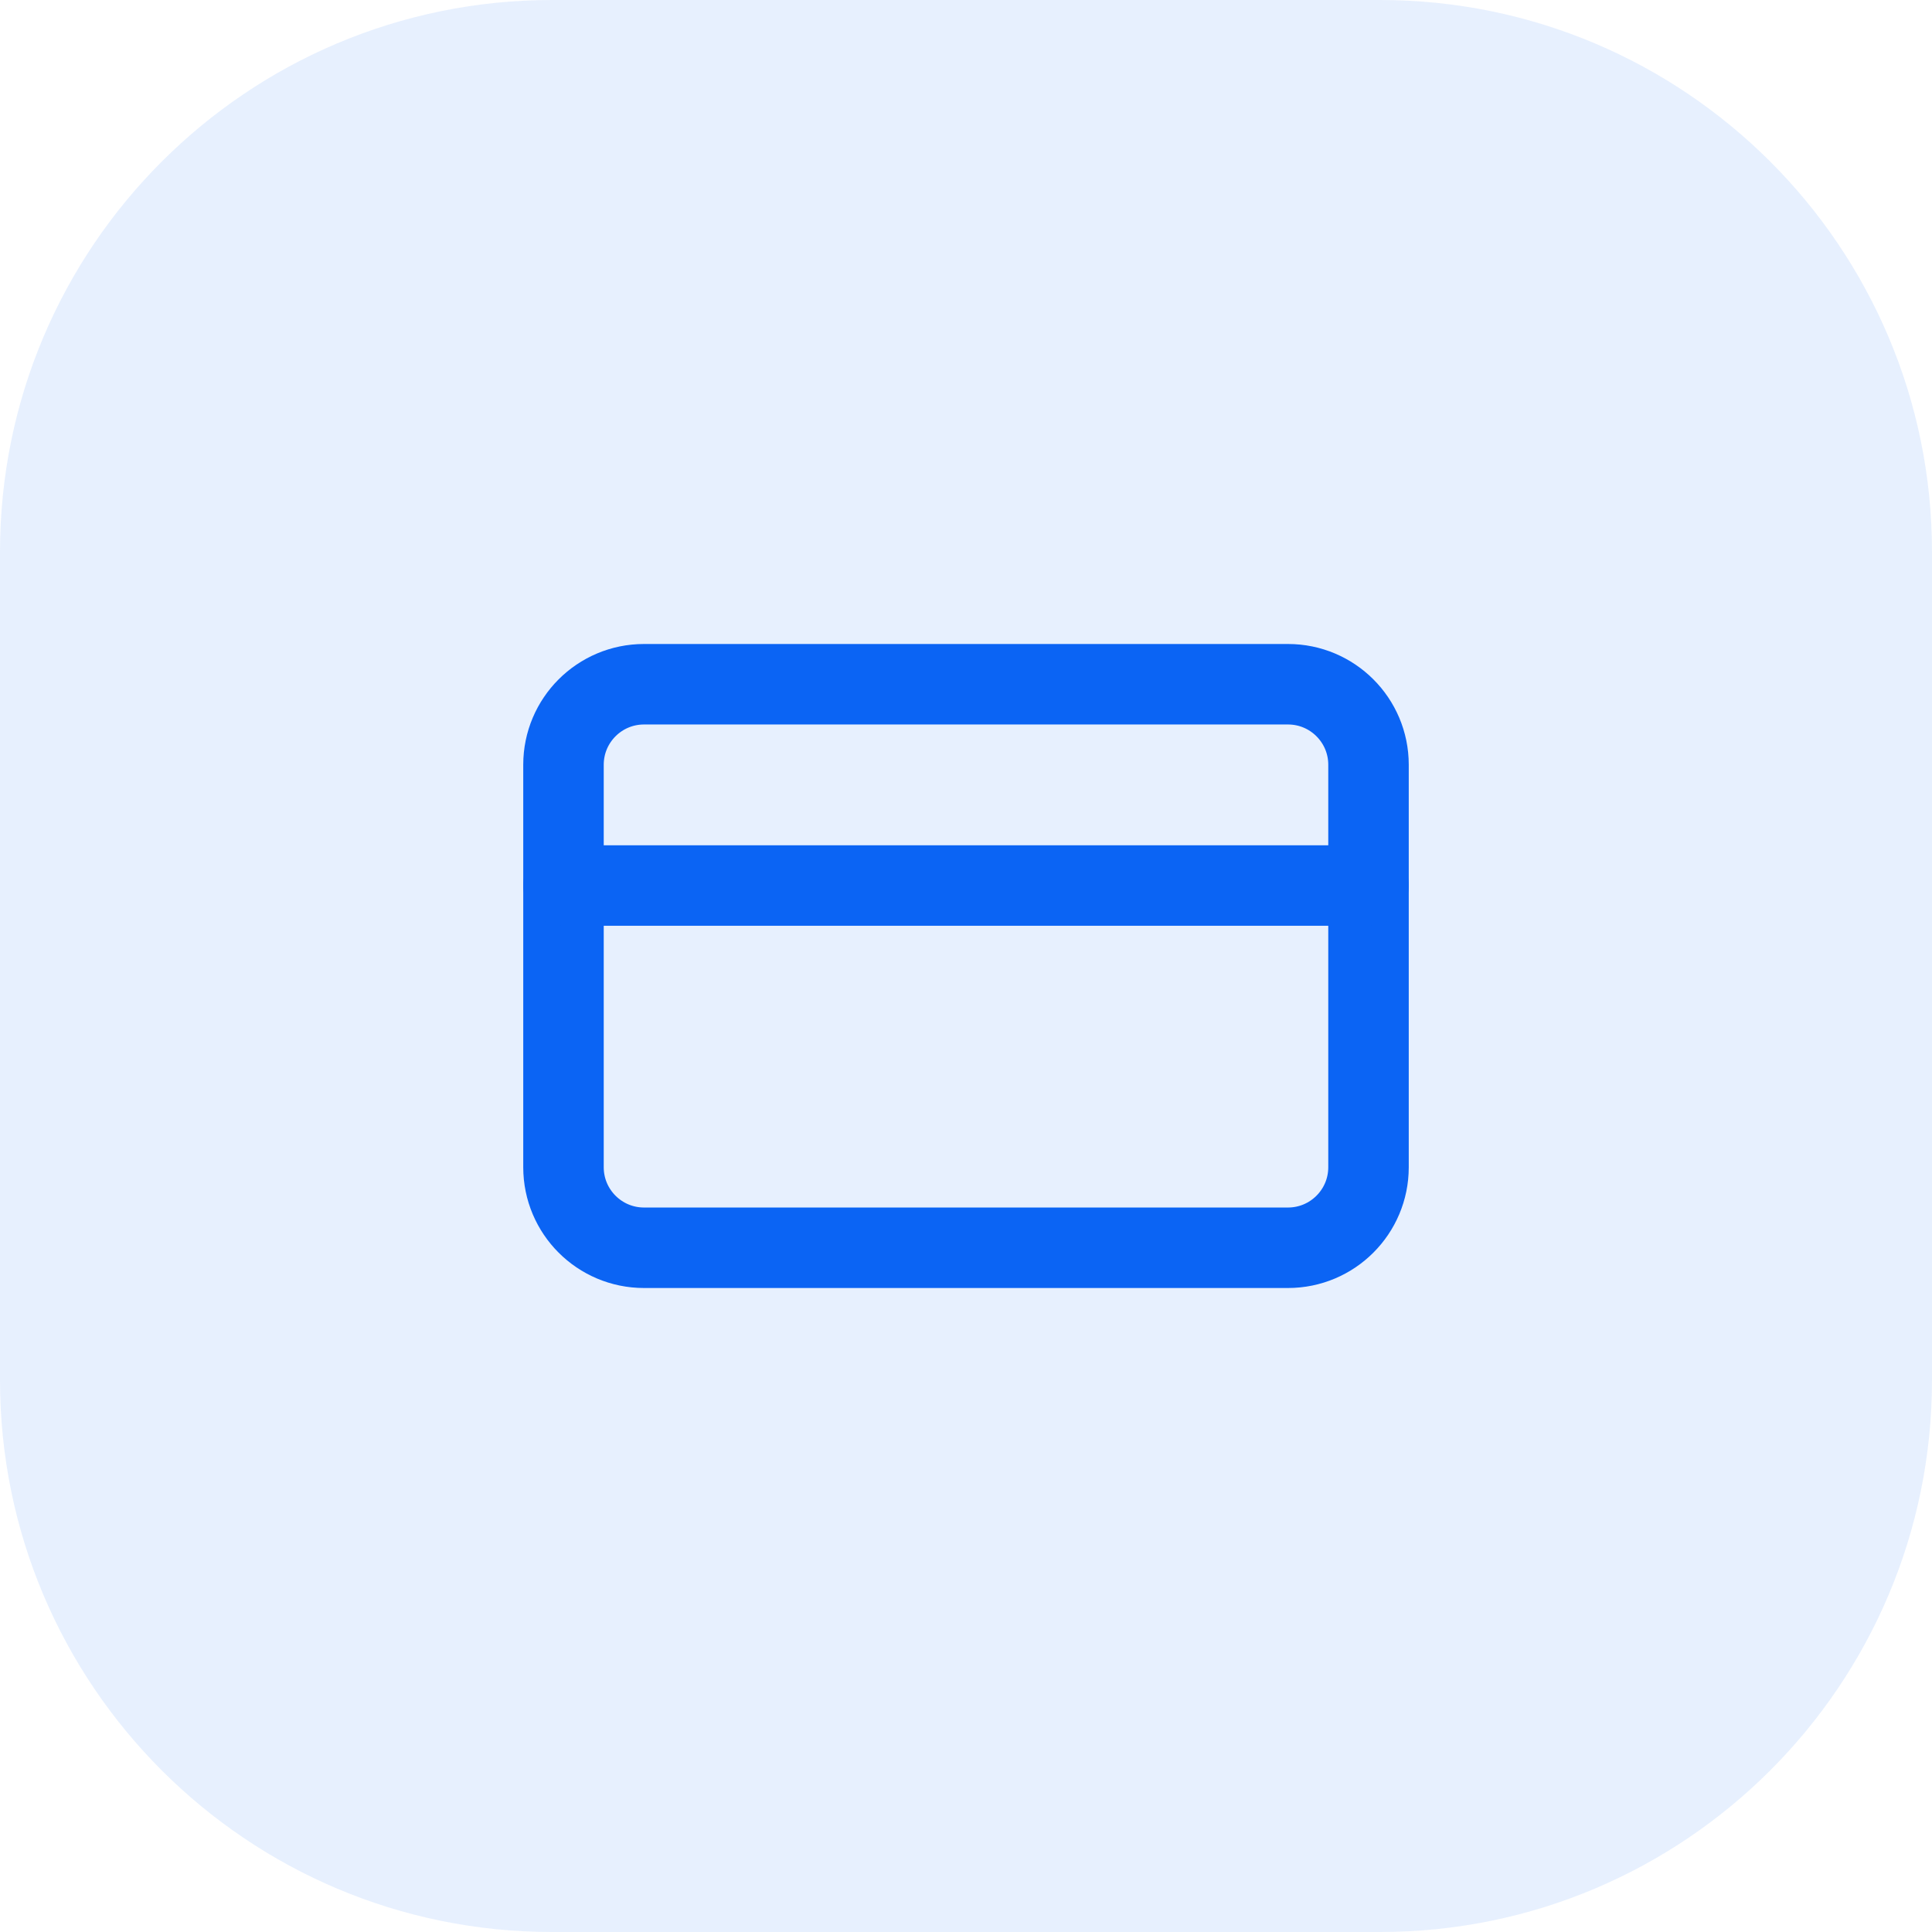
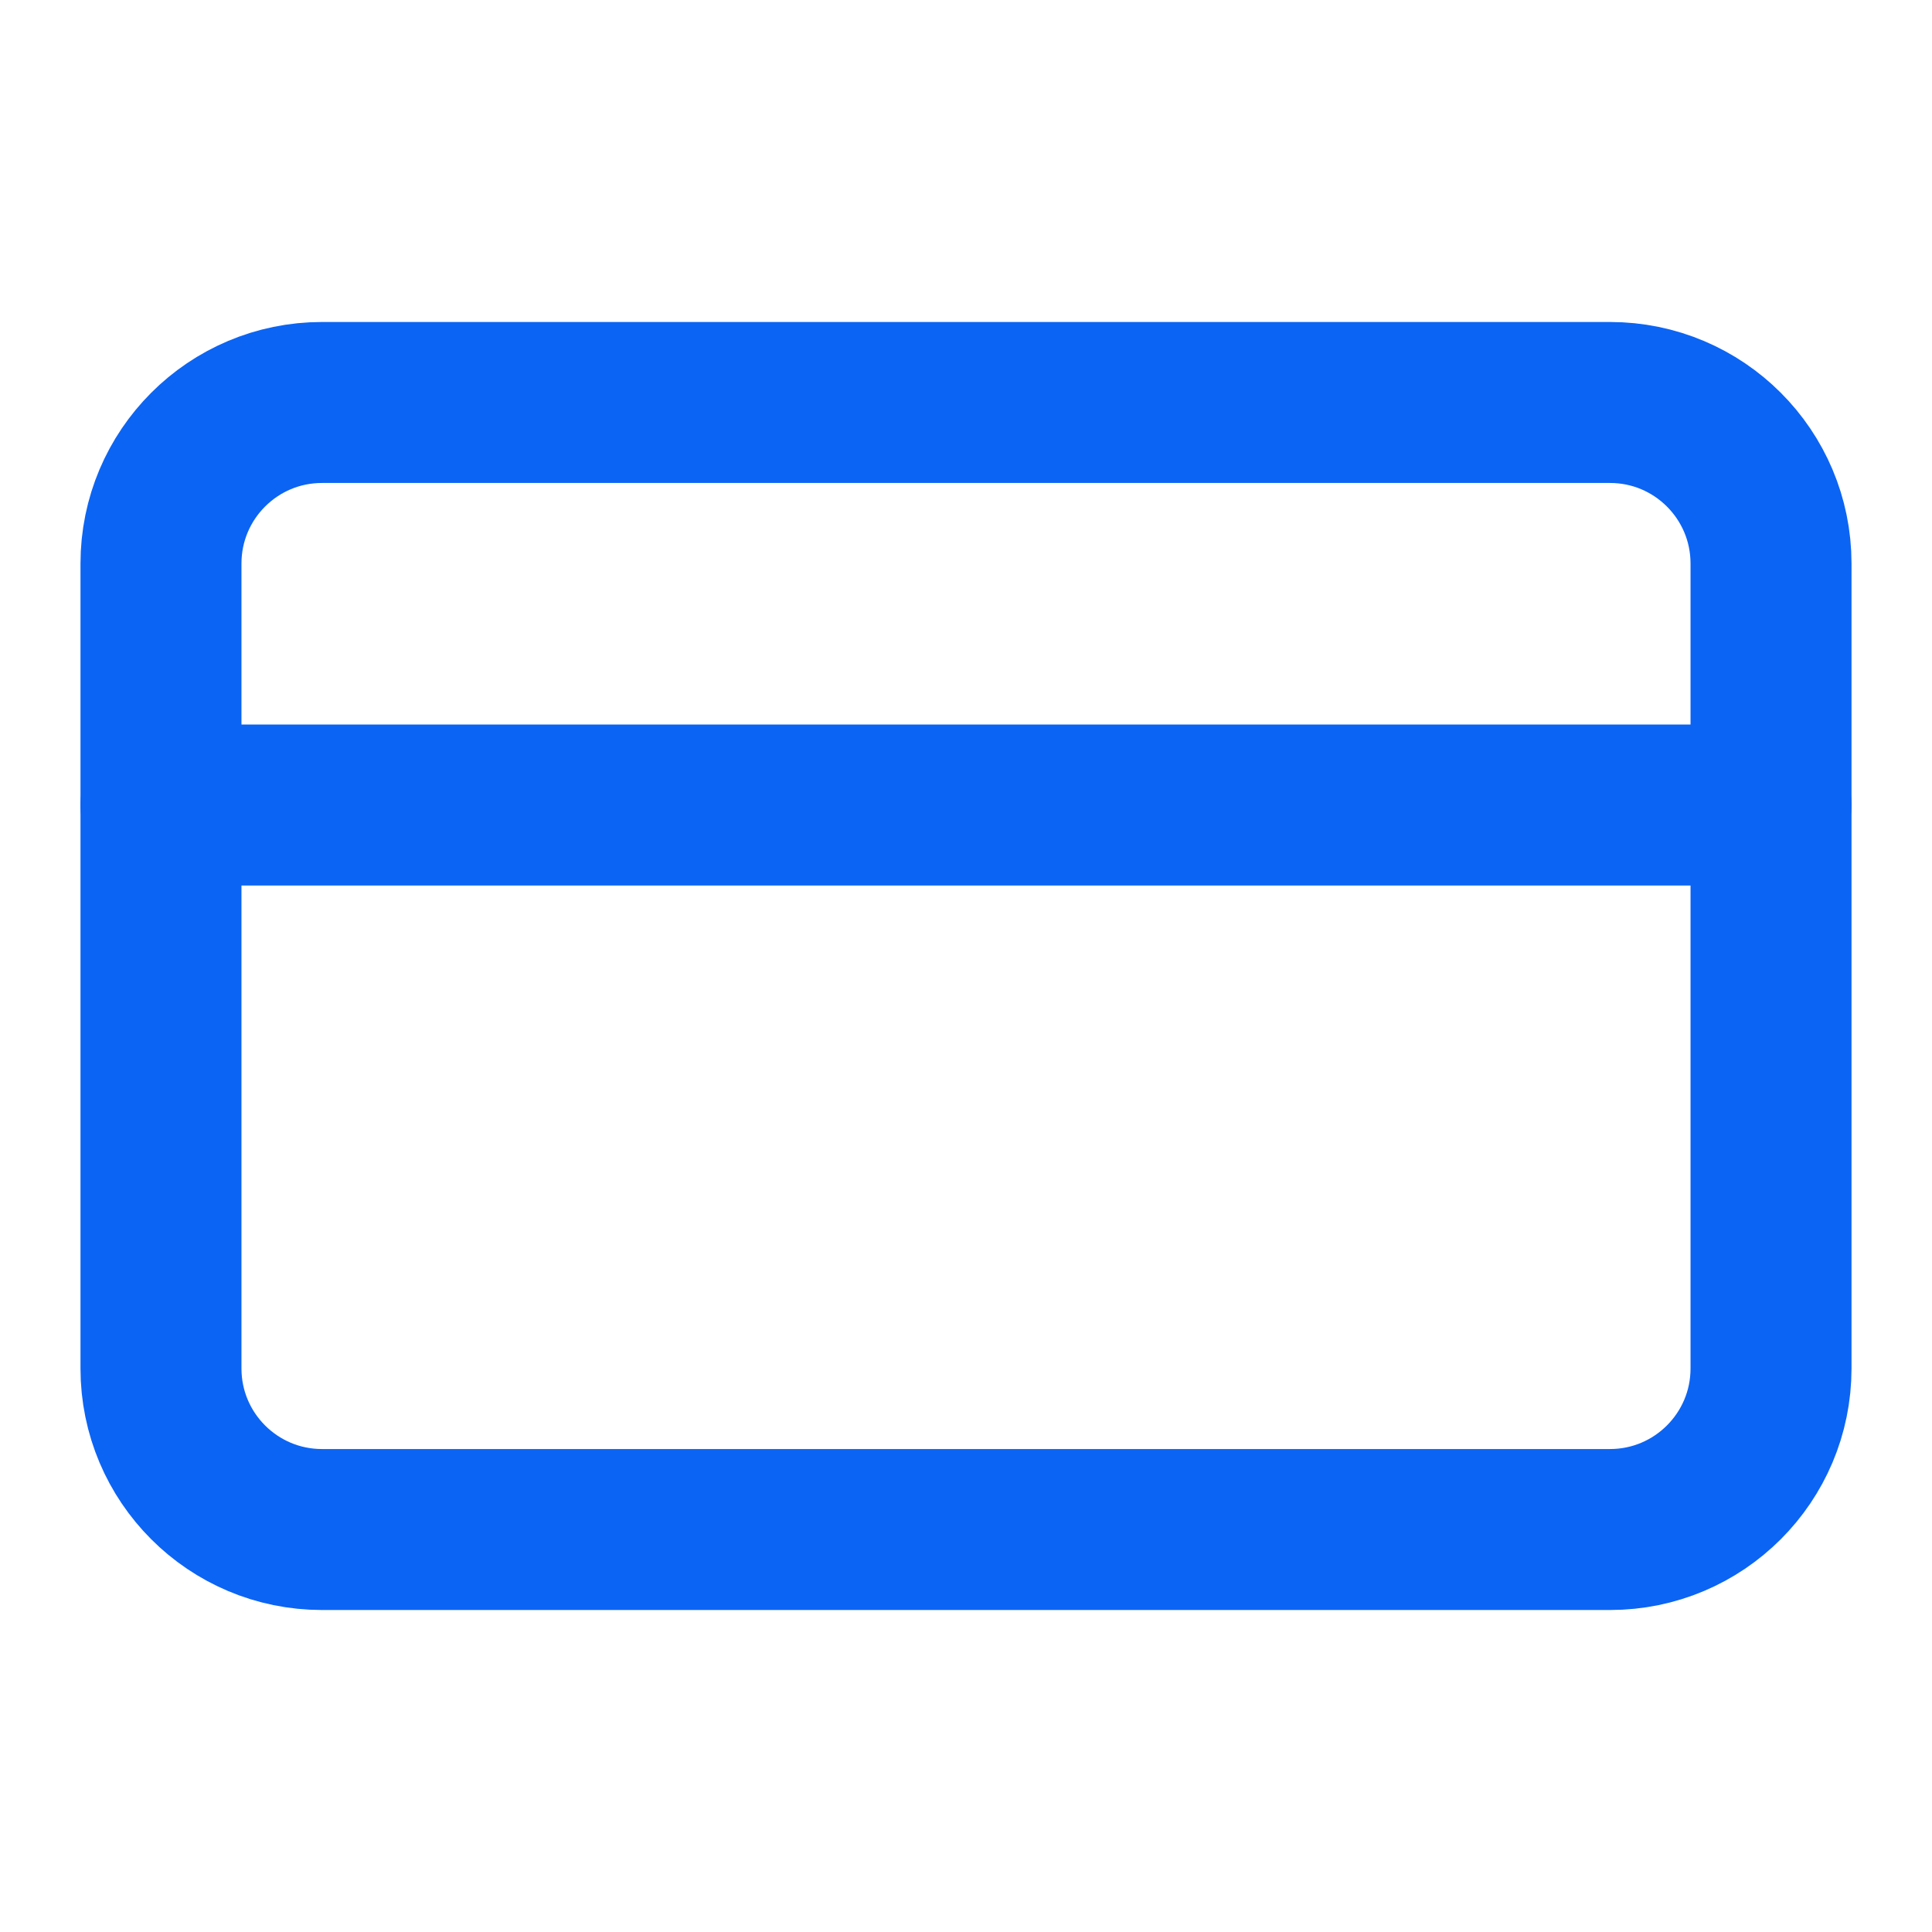
- <svg xmlns="http://www.w3.org/2000/svg" width="56" height="56" viewBox="0 0 56 56" fill="none">
-   <rect width="56" height="56" rx="16" fill="#0B64F4" fill-opacity="0.1" />
-   <path d="M37.333 19.833H18.667C17.378 19.833 16.333 20.878 16.333 22.167V33.833C16.333 35.122 17.378 36.167 18.667 36.167H37.333C38.622 36.167 39.667 35.122 39.667 33.833V22.167C39.667 20.878 38.622 19.833 37.333 19.833Z" stroke="#0B64F4" stroke-width="2.333" stroke-linecap="round" stroke-linejoin="round" />
-   <path d="M16.333 25.667H39.667" stroke="#0B64F4" stroke-width="2.333" stroke-linecap="round" stroke-linejoin="round" />
+ <svg xmlns="http://www.w3.org/2000/svg" width="28" height="28" viewBox="0 0 28 28" fill="none">
+   <path d="M23.333 5.833H4.667C3.378 5.833 2.333 6.878 2.333 8.167V19.833C2.333 21.122 3.378 22.167 4.667 22.167H23.333C24.622 22.167 25.667 21.122 25.667 19.833V8.167C25.667 6.878 24.622 5.833 23.333 5.833Z" stroke="#0B64F4" stroke-width="2.333" stroke-linecap="round" stroke-linejoin="round" />
+   <path d="M2.333 11.667H25.667" stroke="#0B64F4" stroke-width="2.333" stroke-linecap="round" stroke-linejoin="round" />
</svg>
